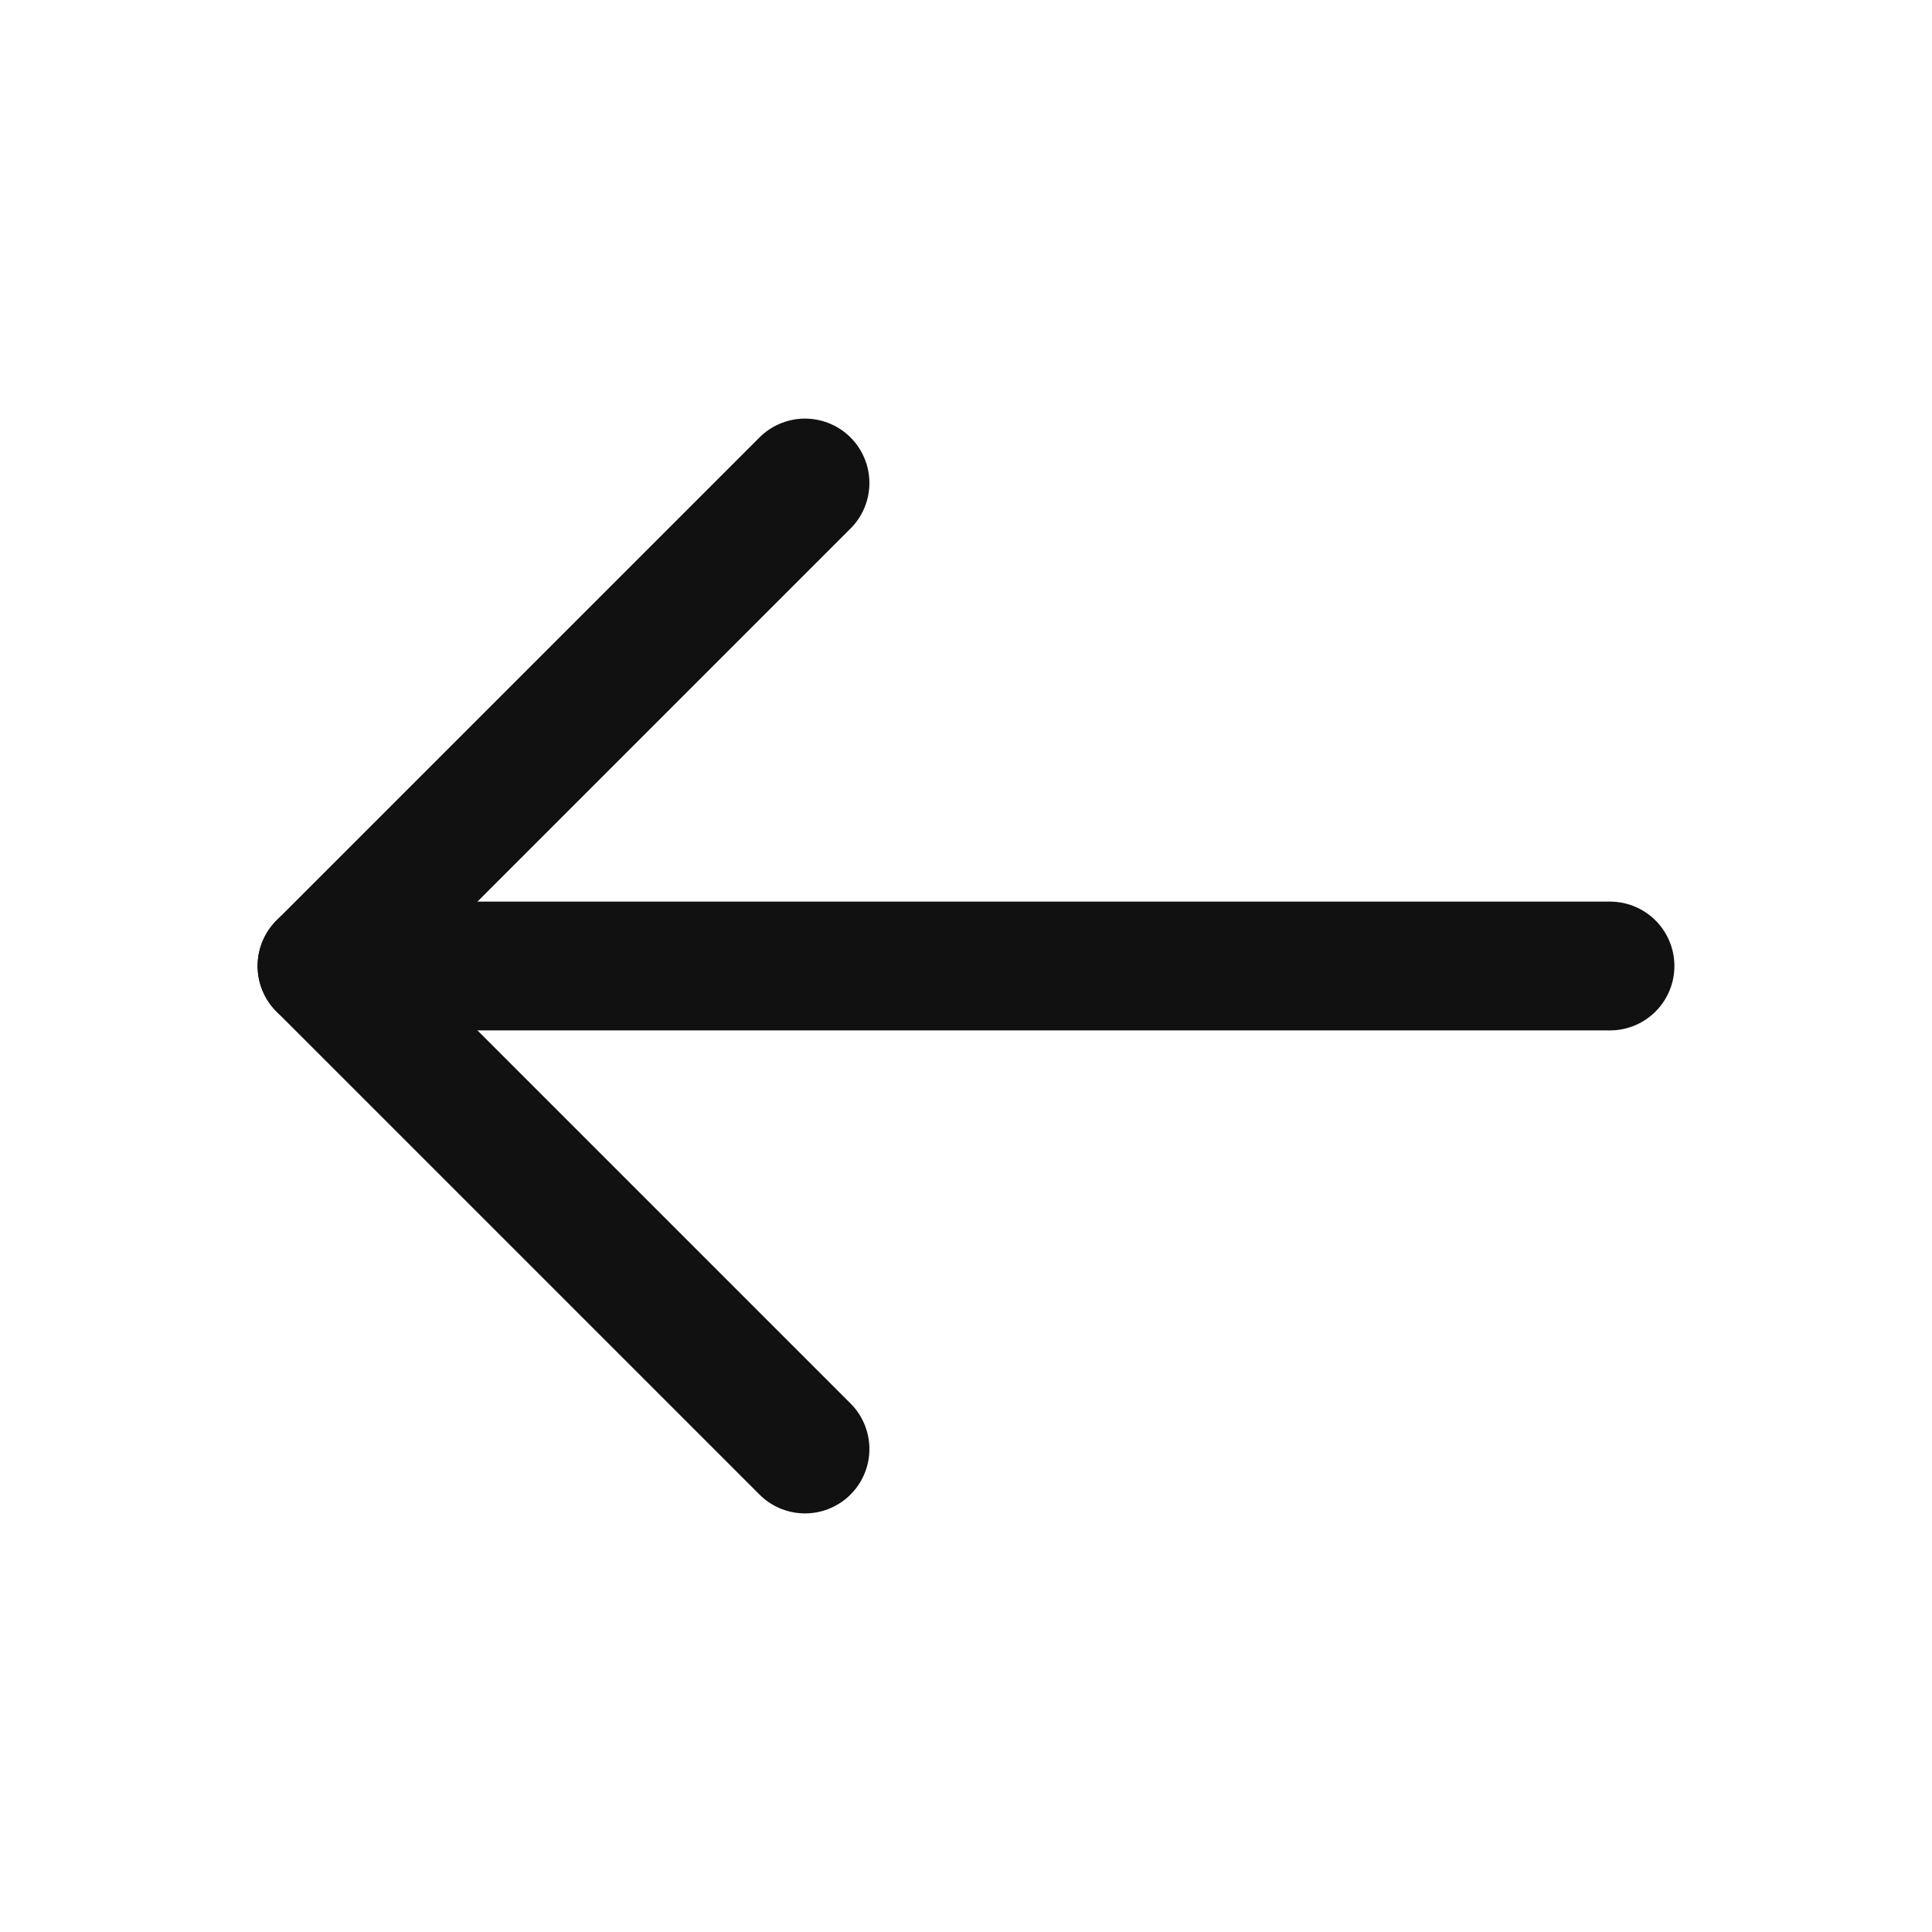
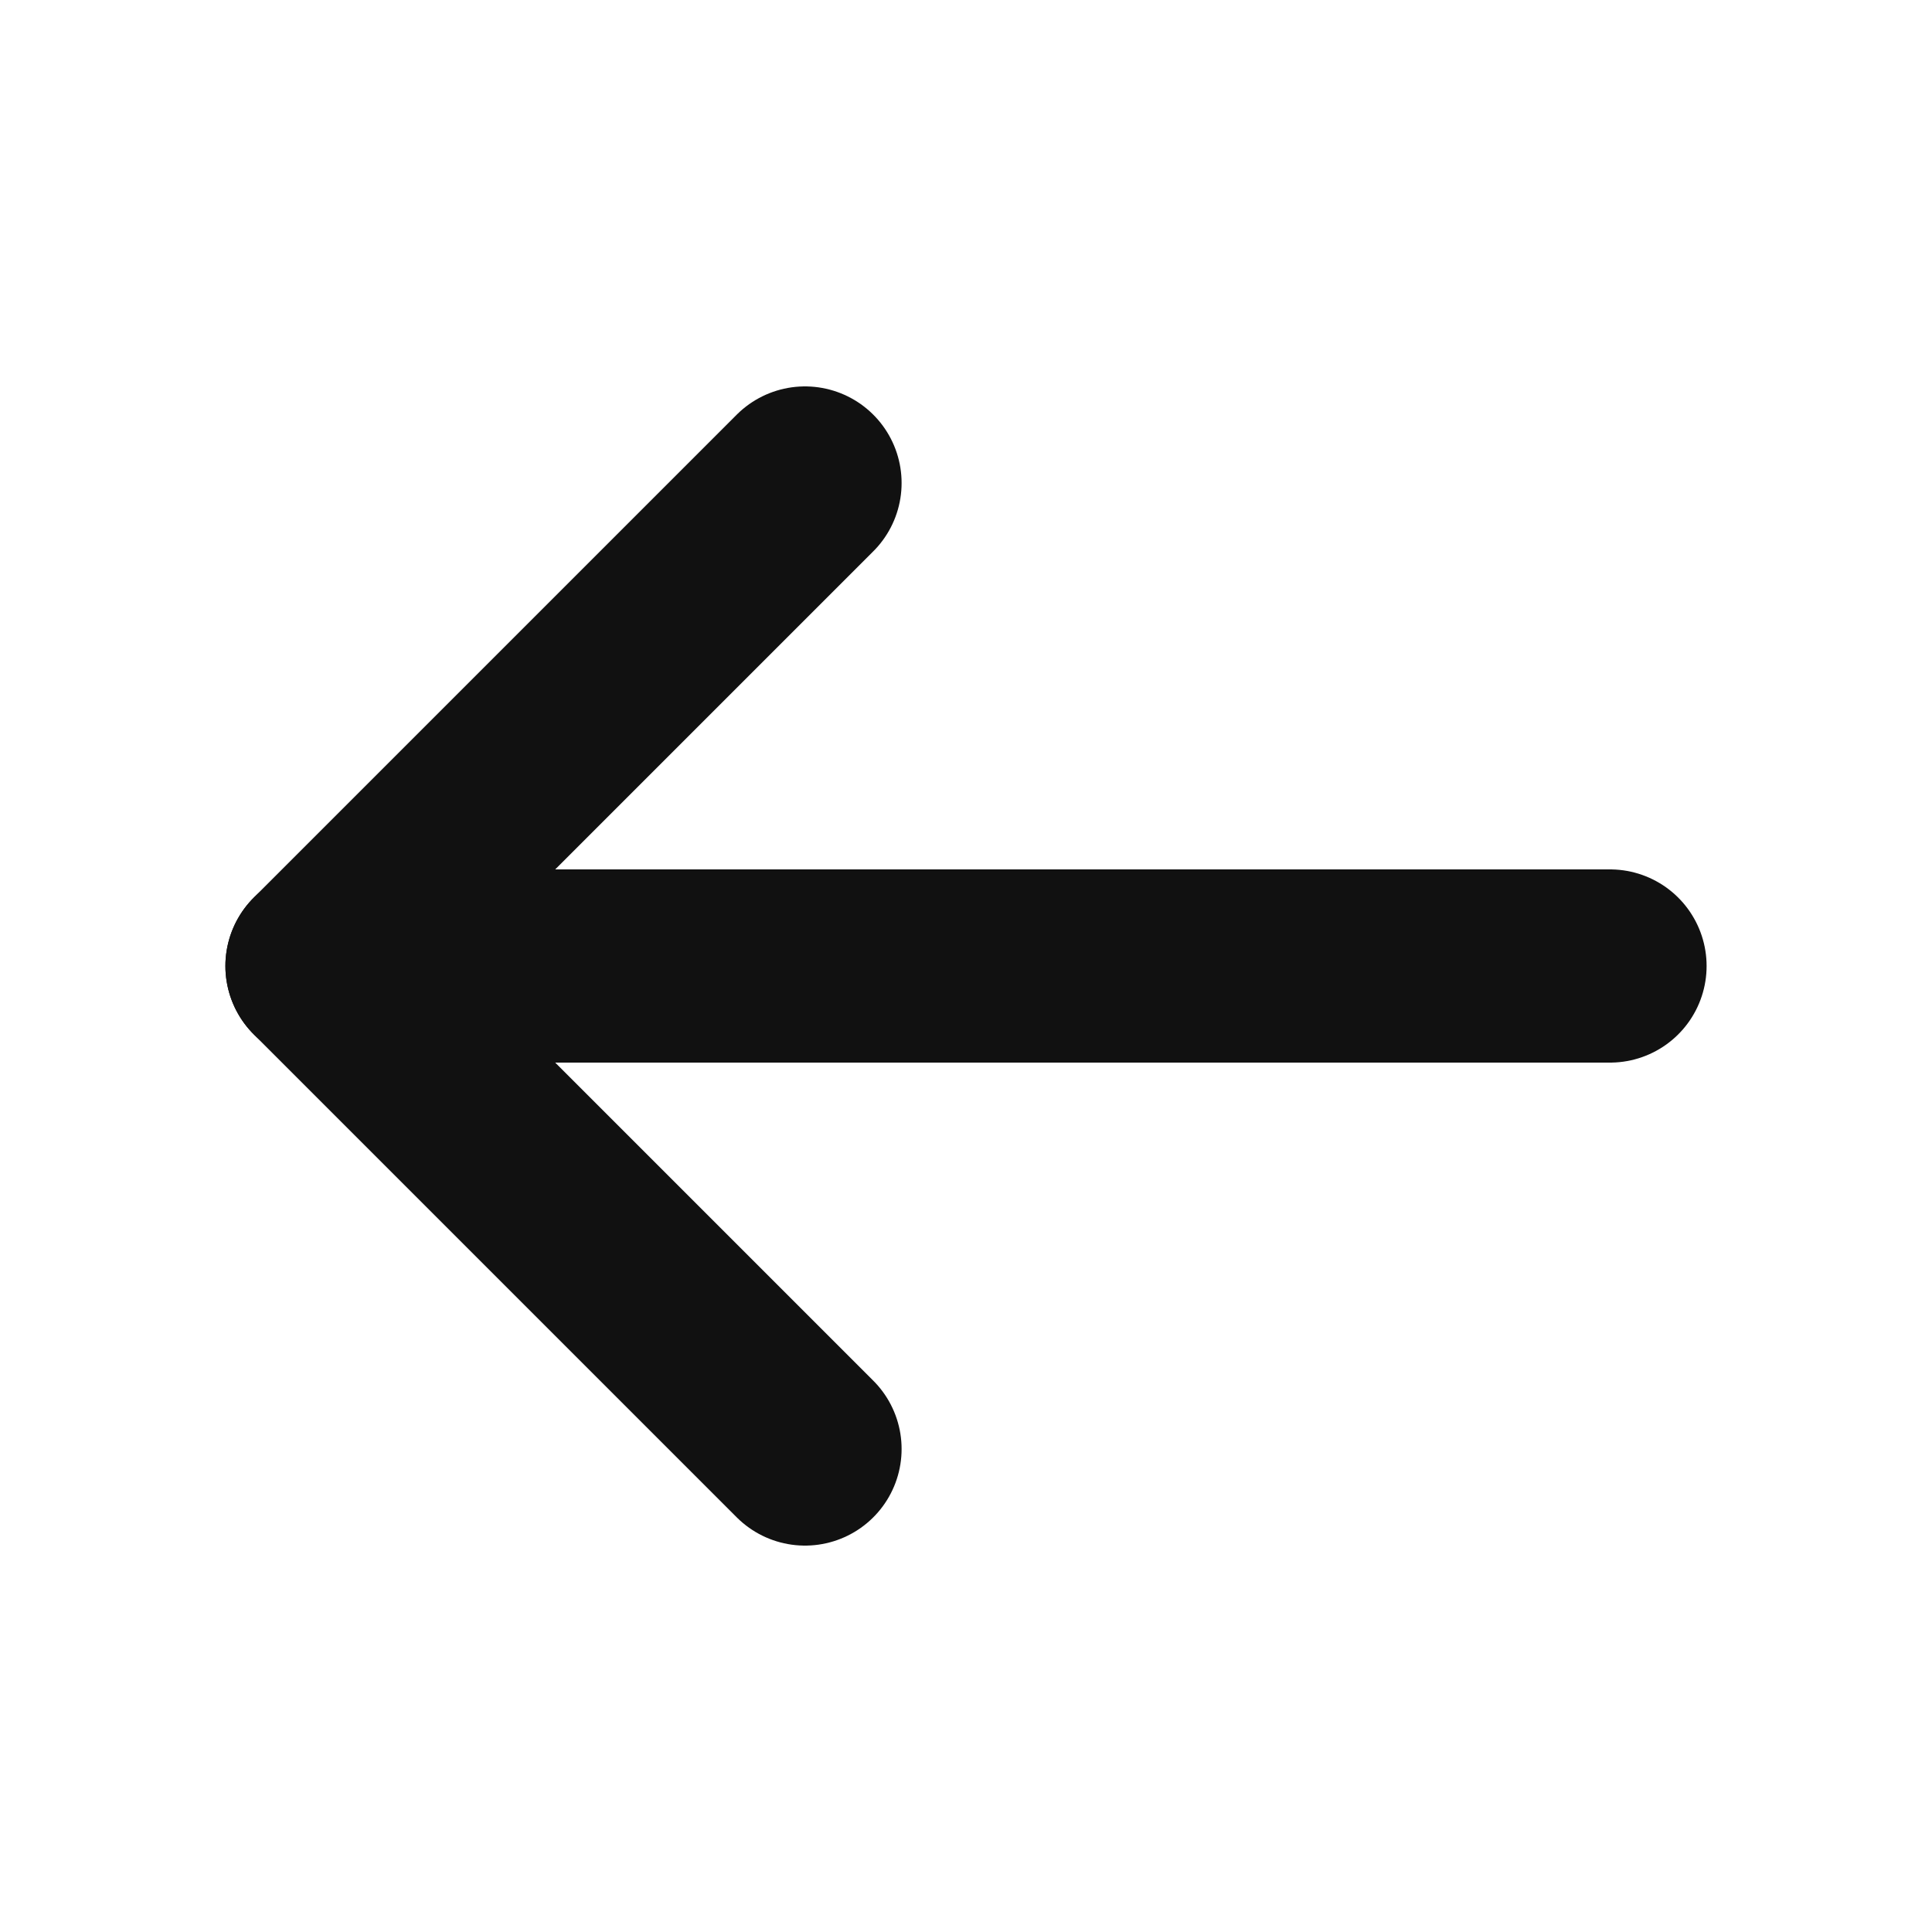
<svg xmlns="http://www.w3.org/2000/svg" width="30" height="30" viewBox="0 0 30 30" fill="none">
-   <path d="M12.5 7.5L5 15L12.5 22.5" stroke="#111111" stroke-width="2" stroke-linecap="round" stroke-linejoin="round" />
-   <path d="M25 15L5 15" stroke="#111111" stroke-width="2" stroke-miterlimit="10" stroke-linecap="round" />
+   <path d="M12.5 7.5L5 15L12.5 22.5" stroke="#111111" stroke-width="3" stroke-linecap="round" stroke-linejoin="round" />
+   <path d="M25 15L5 15" stroke="#111111" stroke-width="3" stroke-miterlimit="10" stroke-linecap="round" />
</svg>
